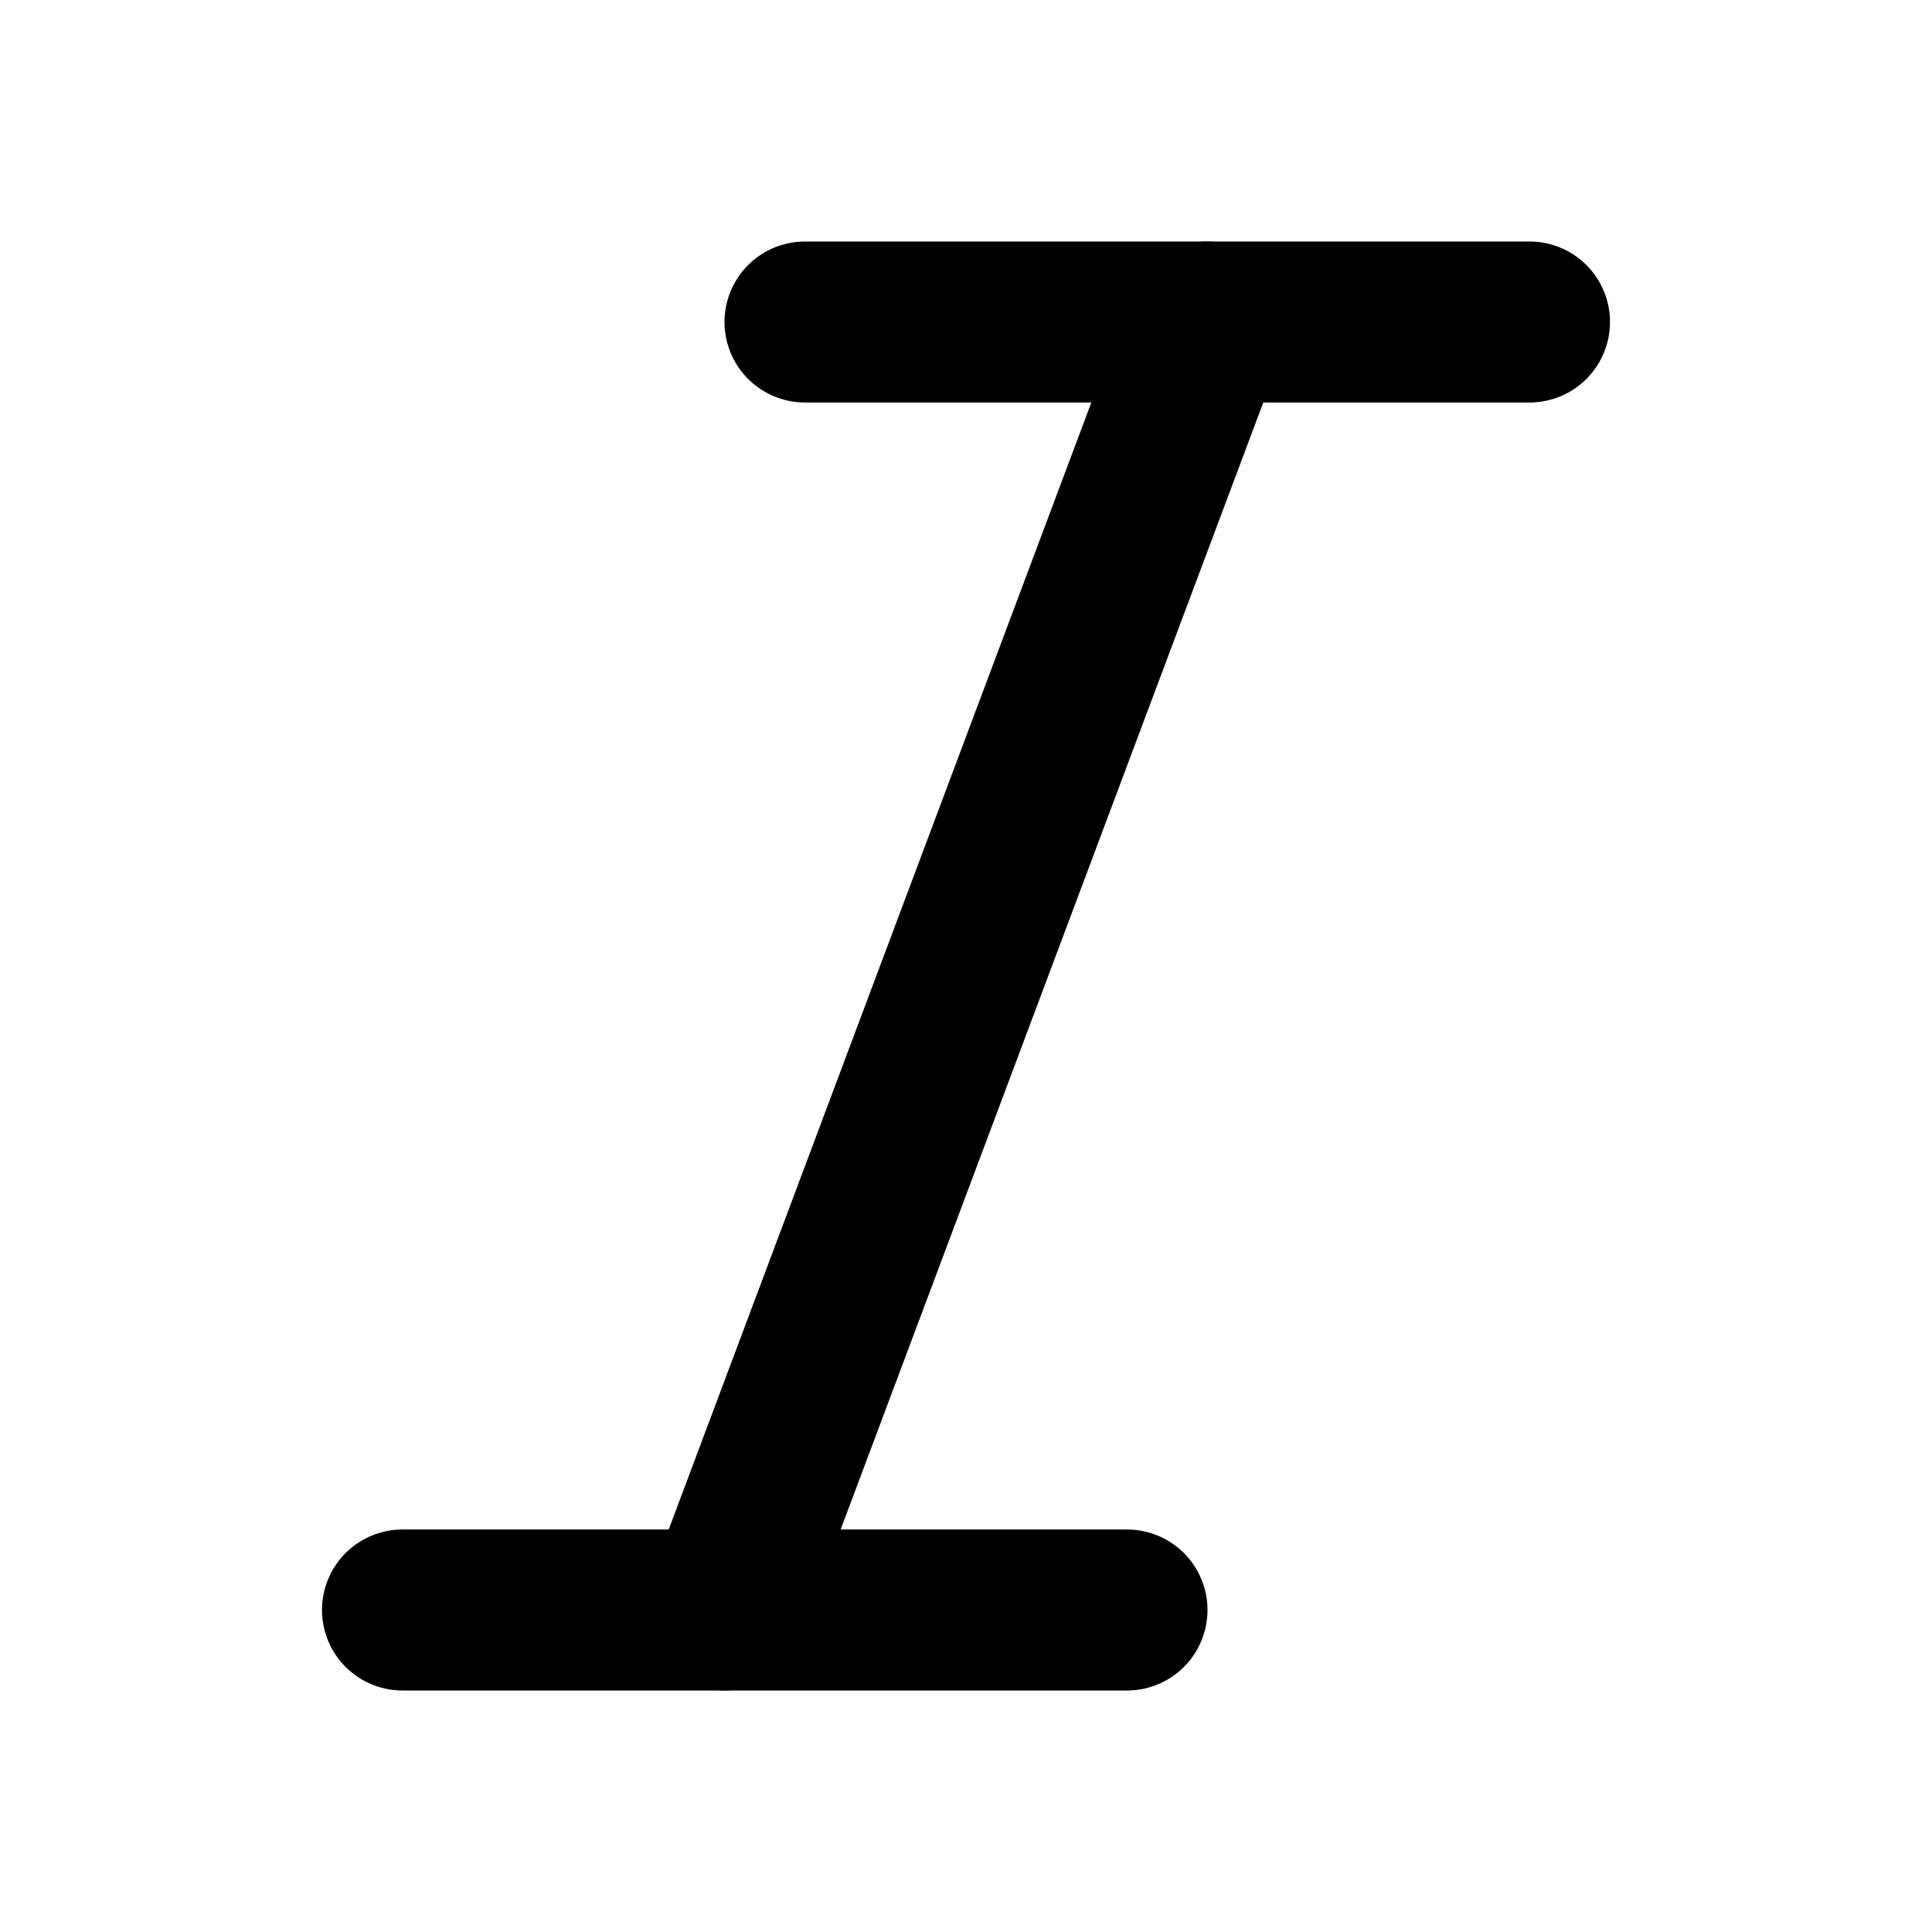
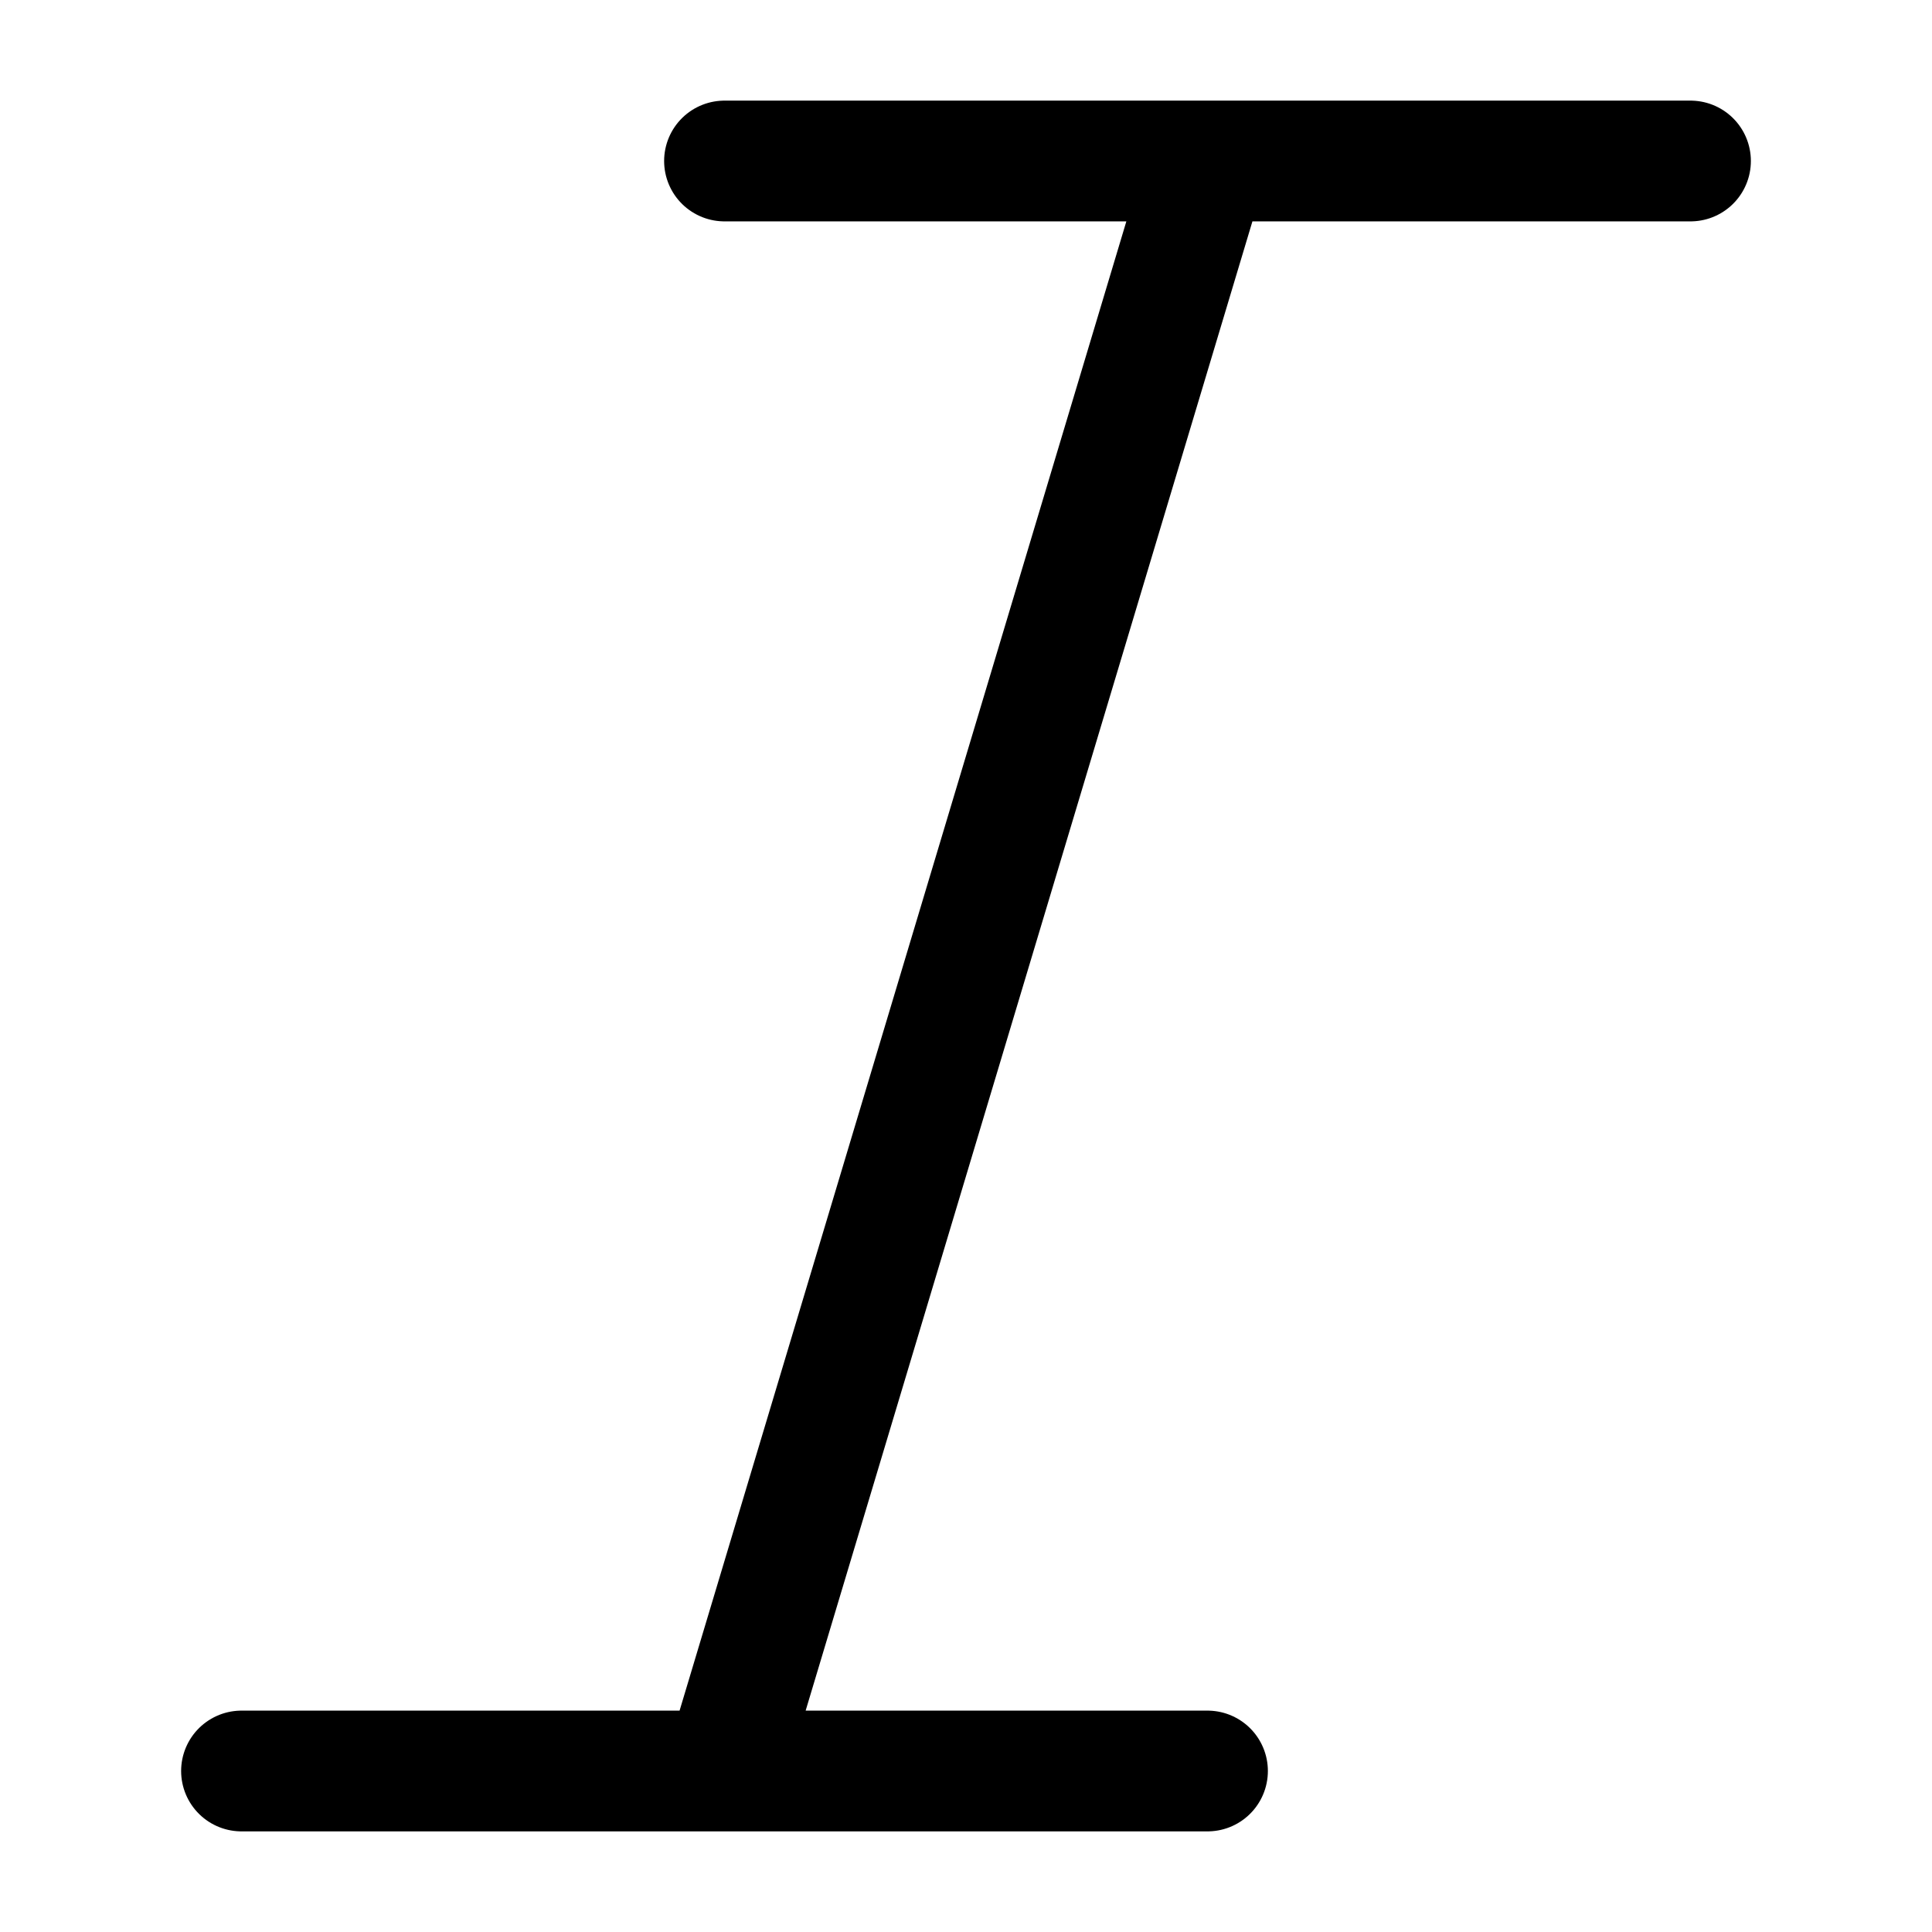
- <svg xmlns="http://www.w3.org/2000/svg" width="24" height="24" viewBox="0 0 24 24" fill="none" stroke="currentColor" stroke-width="2" stroke-linecap="round" stroke-linejoin="round">
-   <line x1="19" x2="10" y1="4" y2="4" />
-   <line x1="14" x2="5" y1="20" y2="20" />
-   <line x1="15" x2="9" y1="4" y2="20" />
+ <svg xmlns="http://www.w3.org/2000/svg" width="24" height="24" viewBox="0 0 24 24" fill="none">
+   <path d="M3 22H9M9 22H15M9 22L15 2M9 2H15M15 2H21" stroke-width="1.5" stroke-linecap="round" stroke-linejoin="round" stroke="black" />
</svg>
